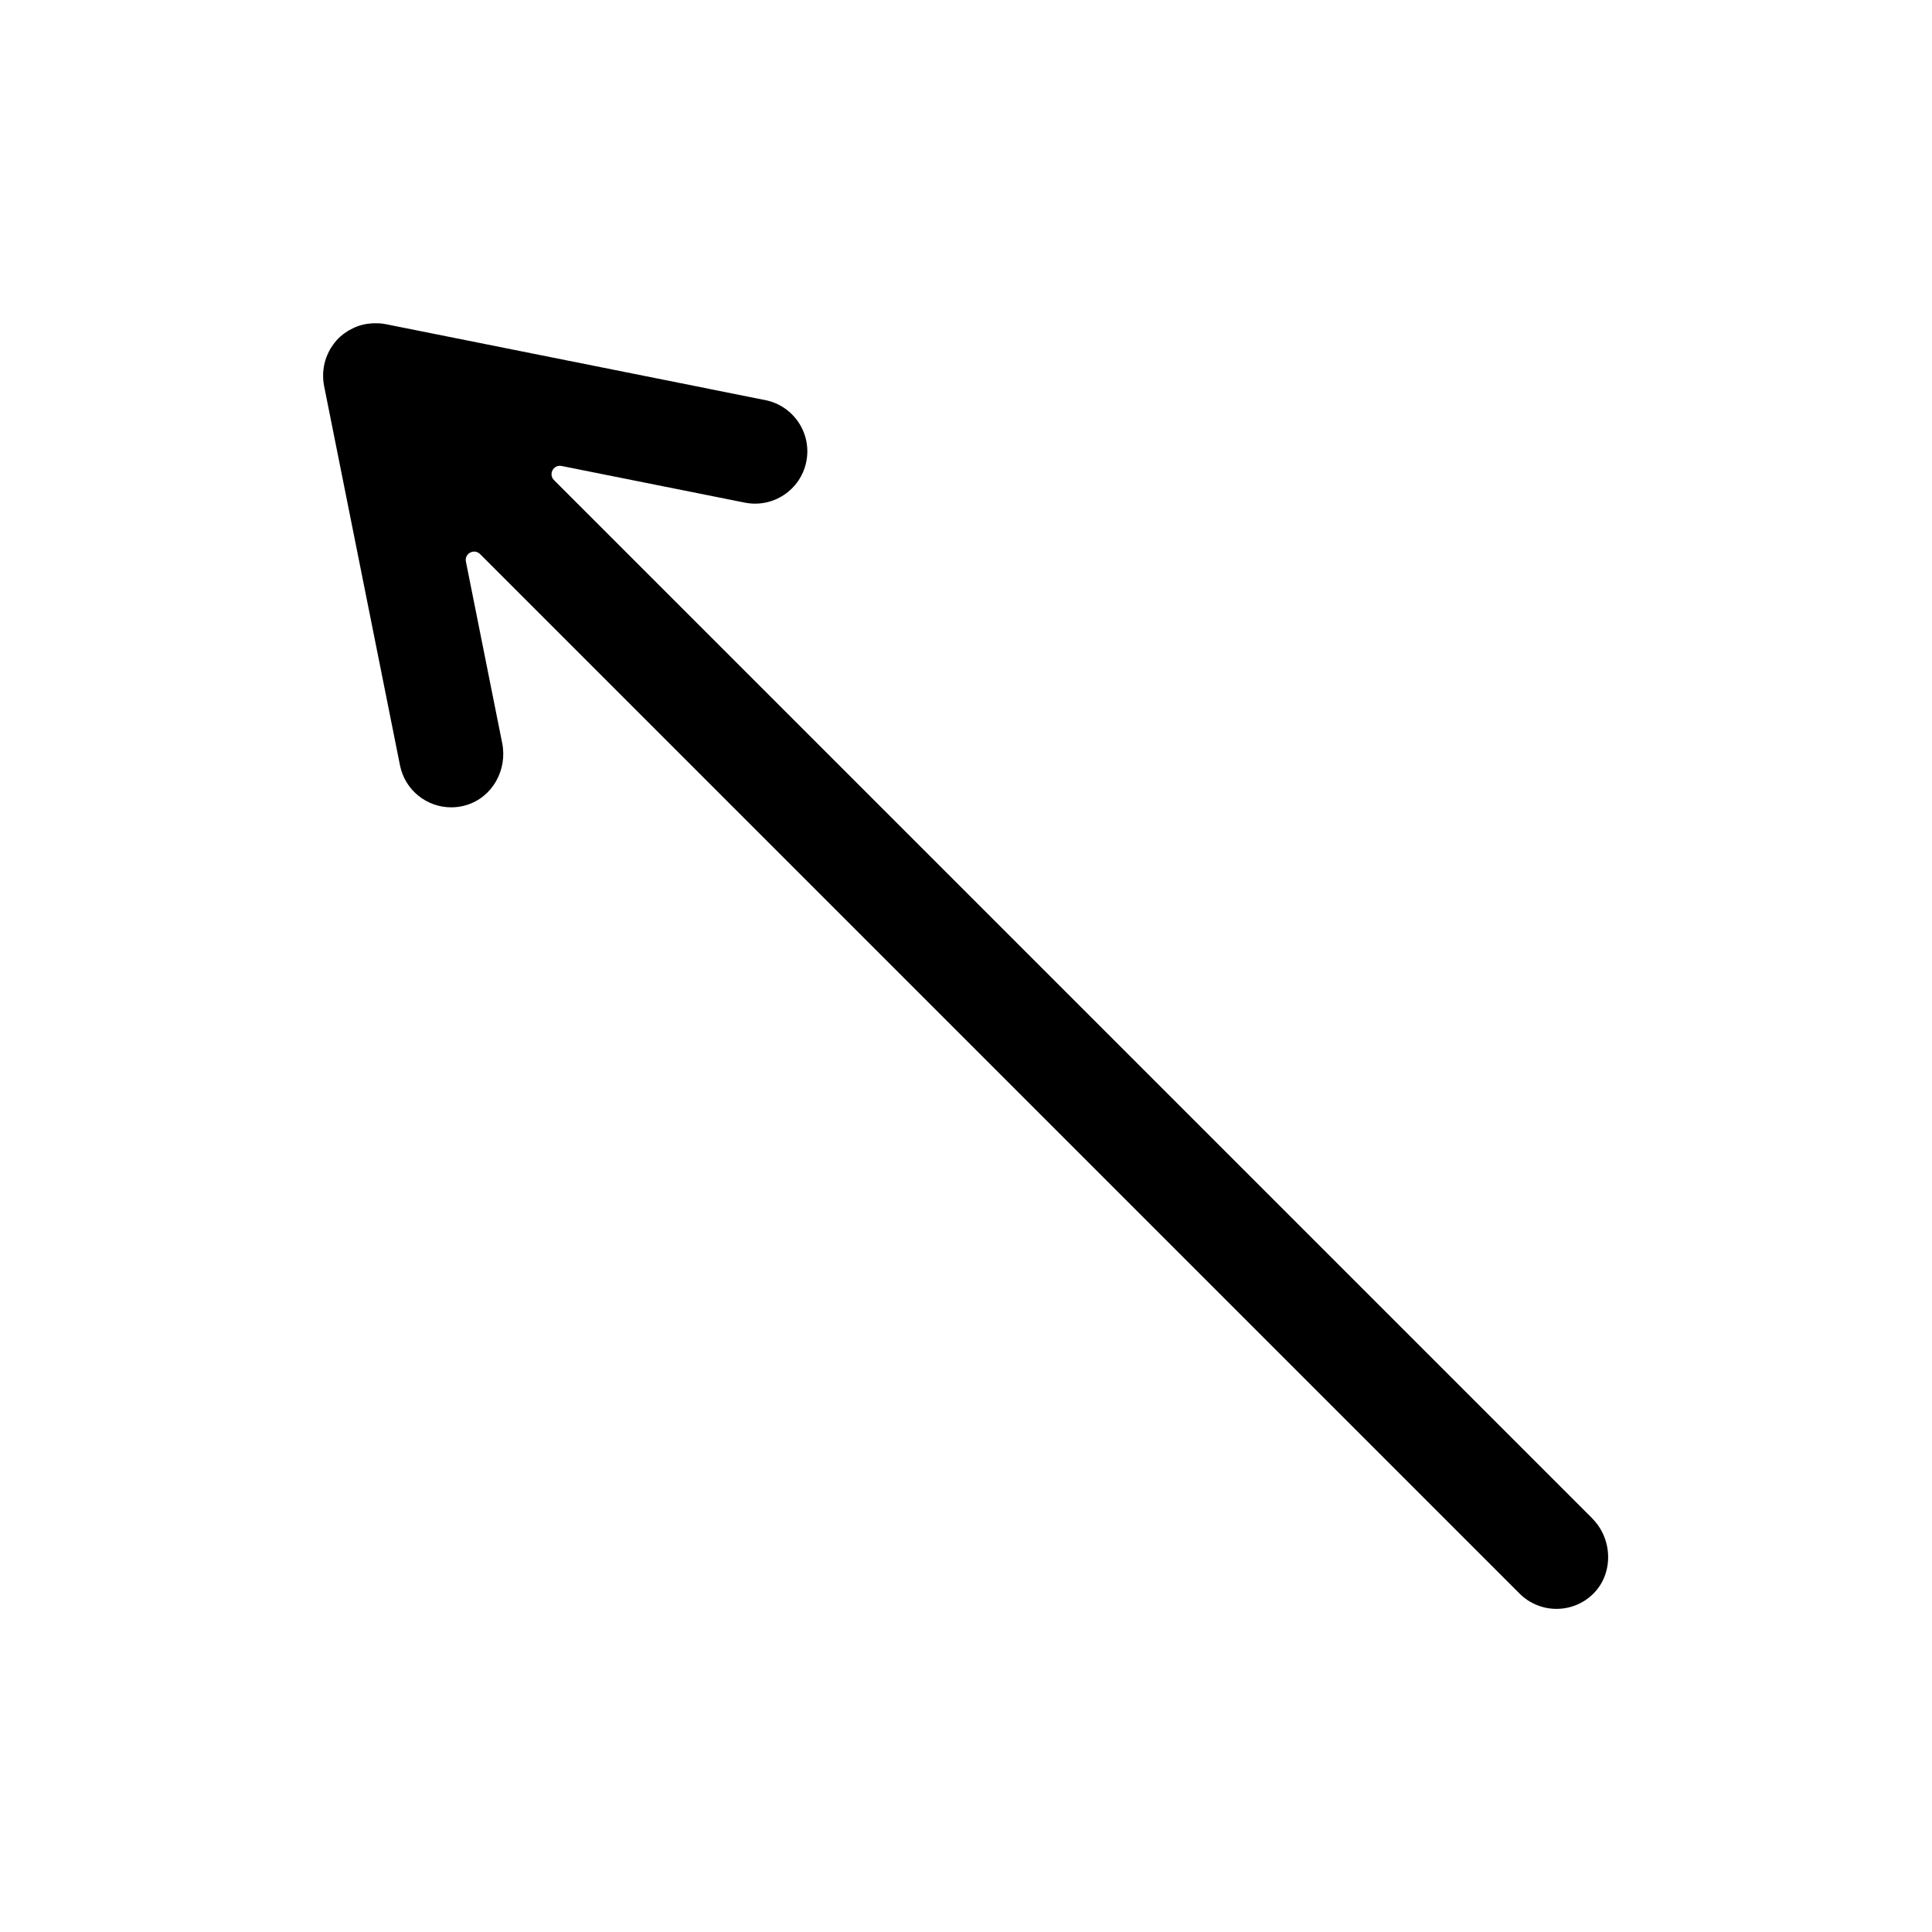
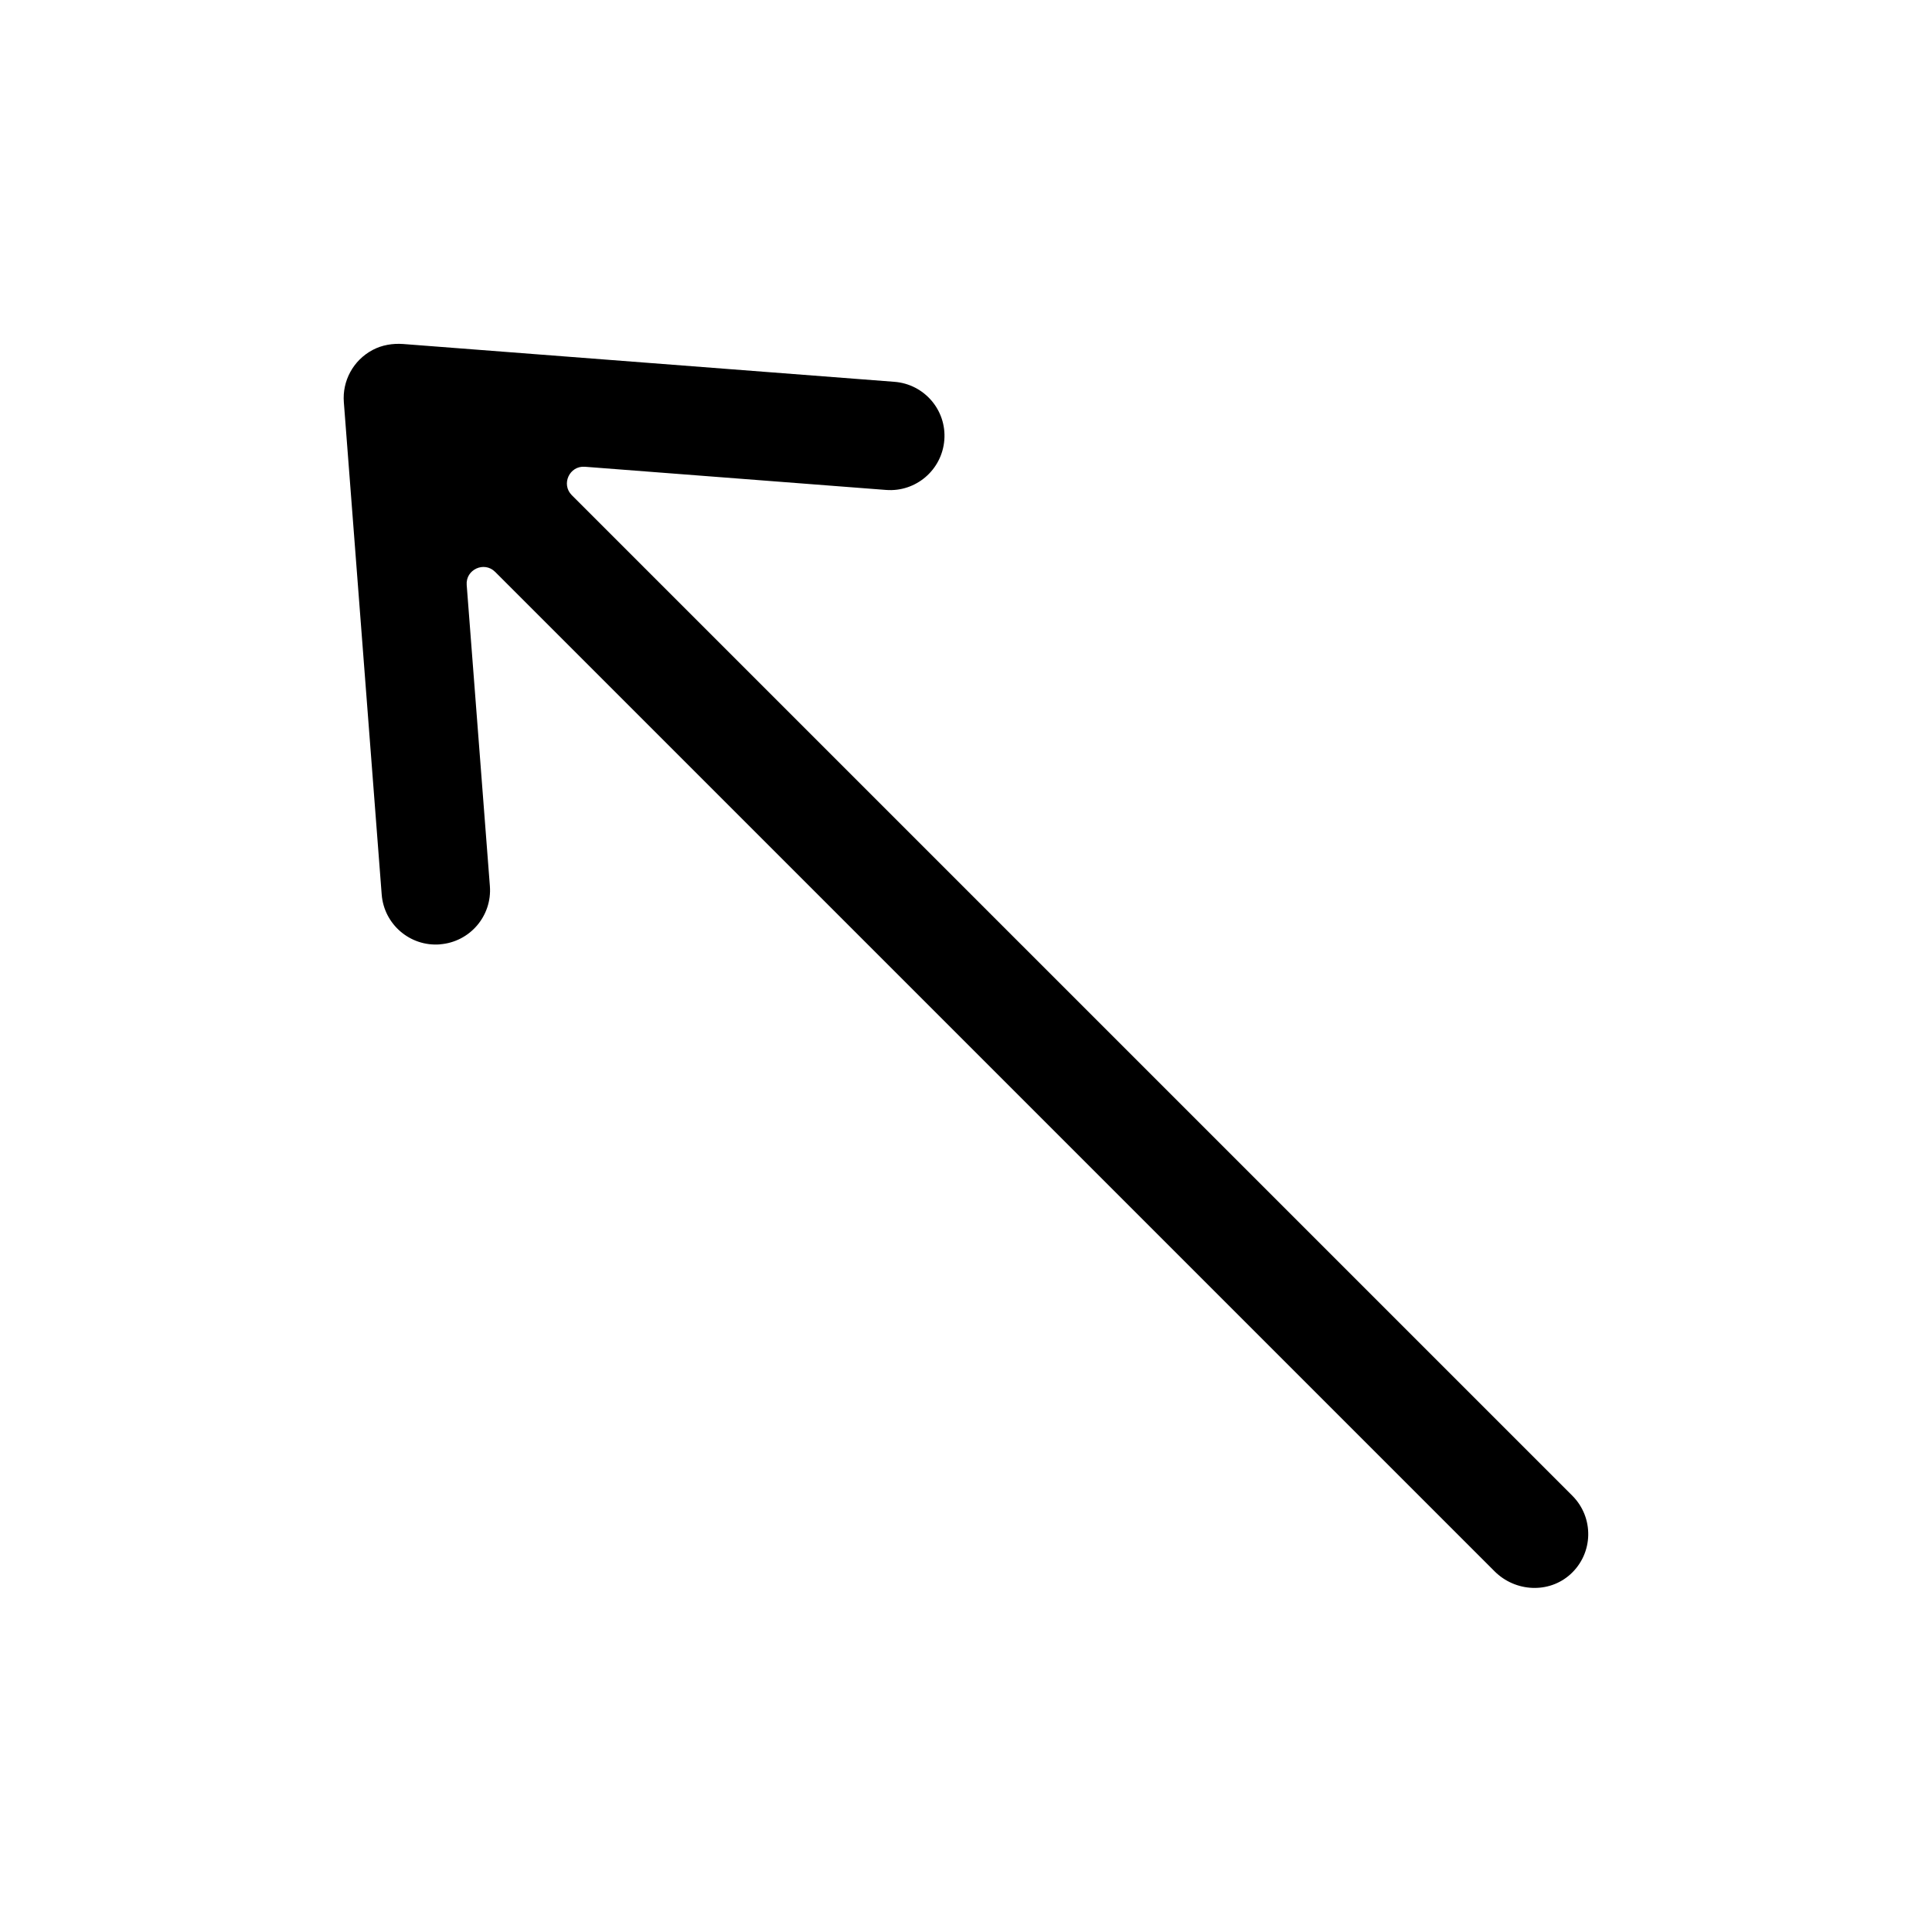
<svg xmlns="http://www.w3.org/2000/svg" version="1.1" width="32" height="32" viewBox="0 0 32 32">
-   <path fill="#000" d="M26.375 25.151l-17.199-17.199c-0.097-0.097-0.009-0.261 0.125-0.234l3.035 0.607c0.469 0.094 0.925-0.21 1.019-0.679s-0.21-0.925-0.679-1.019l-6.288-1.258c-0-0-0.001-0-0.001-0-0.032-0.006-0.064-0.011-0.097-0.013-0.010-0.001-0.020-0.001-0.030-0.001-0.022-0.001-0.044-0.001-0.067-0.001-0.012 0-0.024 0.001-0.035 0.002-0.022 0.002-0.045 0.004-0.067 0.007-0.010 0.001-0.019 0.002-0.029 0.004-0.032 0.006-0.063 0.013-0.094 0.022-0.003 0.001-0.006 0.002-0.009 0.003-0.028 0.009-0.055 0.019-0.083 0.031-0.008 0.004-0.016 0.008-0.024 0.011-0.022 0.010-0.043 0.021-0.064 0.033-0.009 0.005-0.017 0.010-0.026 0.015-0.020 0.013-0.040 0.026-0.060 0.041-0.007 0.006-0.015 0.011-0.022 0.016-0.026 0.021-0.051 0.042-0.075 0.066s-0.046 0.049-0.066 0.075c-0.006 0.007-0.011 0.015-0.016 0.022-0.015 0.020-0.029 0.040-0.042 0.061-0.005 0.008-0.010 0.016-0.014 0.024-0.012 0.022-0.024 0.044-0.034 0.067-0.003 0.007-0.007 0.014-0.010 0.022-0.013 0.029-0.024 0.059-0.033 0.089-0 0.001-0.001 0.002-0.001 0.003-0.010 0.032-0.017 0.064-0.023 0.096-0.001 0.008-0.002 0.016-0.004 0.025-0.004 0.024-0.006 0.047-0.008 0.071-0.001 0.011-0.001 0.022-0.002 0.032-0.001 0.023-0 0.046 0.001 0.070 0 0.009 0.001 0.019 0.001 0.028 0.003 0.033 0.007 0.065 0.013 0.097 0 0 0 0.001 0 0.001l1.258 6.288c0.082 0.412 0.444 0.696 0.848 0.696 0.081 0 0.165-0.011 0.248-0.036 0.434-0.129 0.686-0.583 0.597-1.027l-0.601-3.007c-0.027-0.134 0.137-0.222 0.234-0.125l17.217 17.217c0.169 0.169 0.391 0.254 0.612 0.254s0.443-0.084 0.612-0.253c0.337-0.337 0.319-0.906-0.018-1.243z" />
+   <path fill="#000" d="M7.287 15.641c0.495-0.038 0.865-0.47 0.827-0.964l-0.384-4.988c-0.020-0.256 0.29-0.398 0.471-0.217l16.554 16.554c0.342 0.342 0.899 0.373 1.257 0.048 0.382-0.348 0.392-0.939 0.031-1.3l-16.572-16.572c-0.181-0.181-0.039-0.491 0.217-0.471l4.988 0.384c0.495 0.038 0.926-0.332 0.965-0.827s-0.332-0.926-0.827-0.964l-8.134-0.626c-0.175-0.013-0.354 0.016-0.509 0.099-0.324 0.173-0.503 0.515-0.476 0.864l0.627 8.154c0.038 0.495 0.47 0.865 0.964 0.827z" />
</svg>
